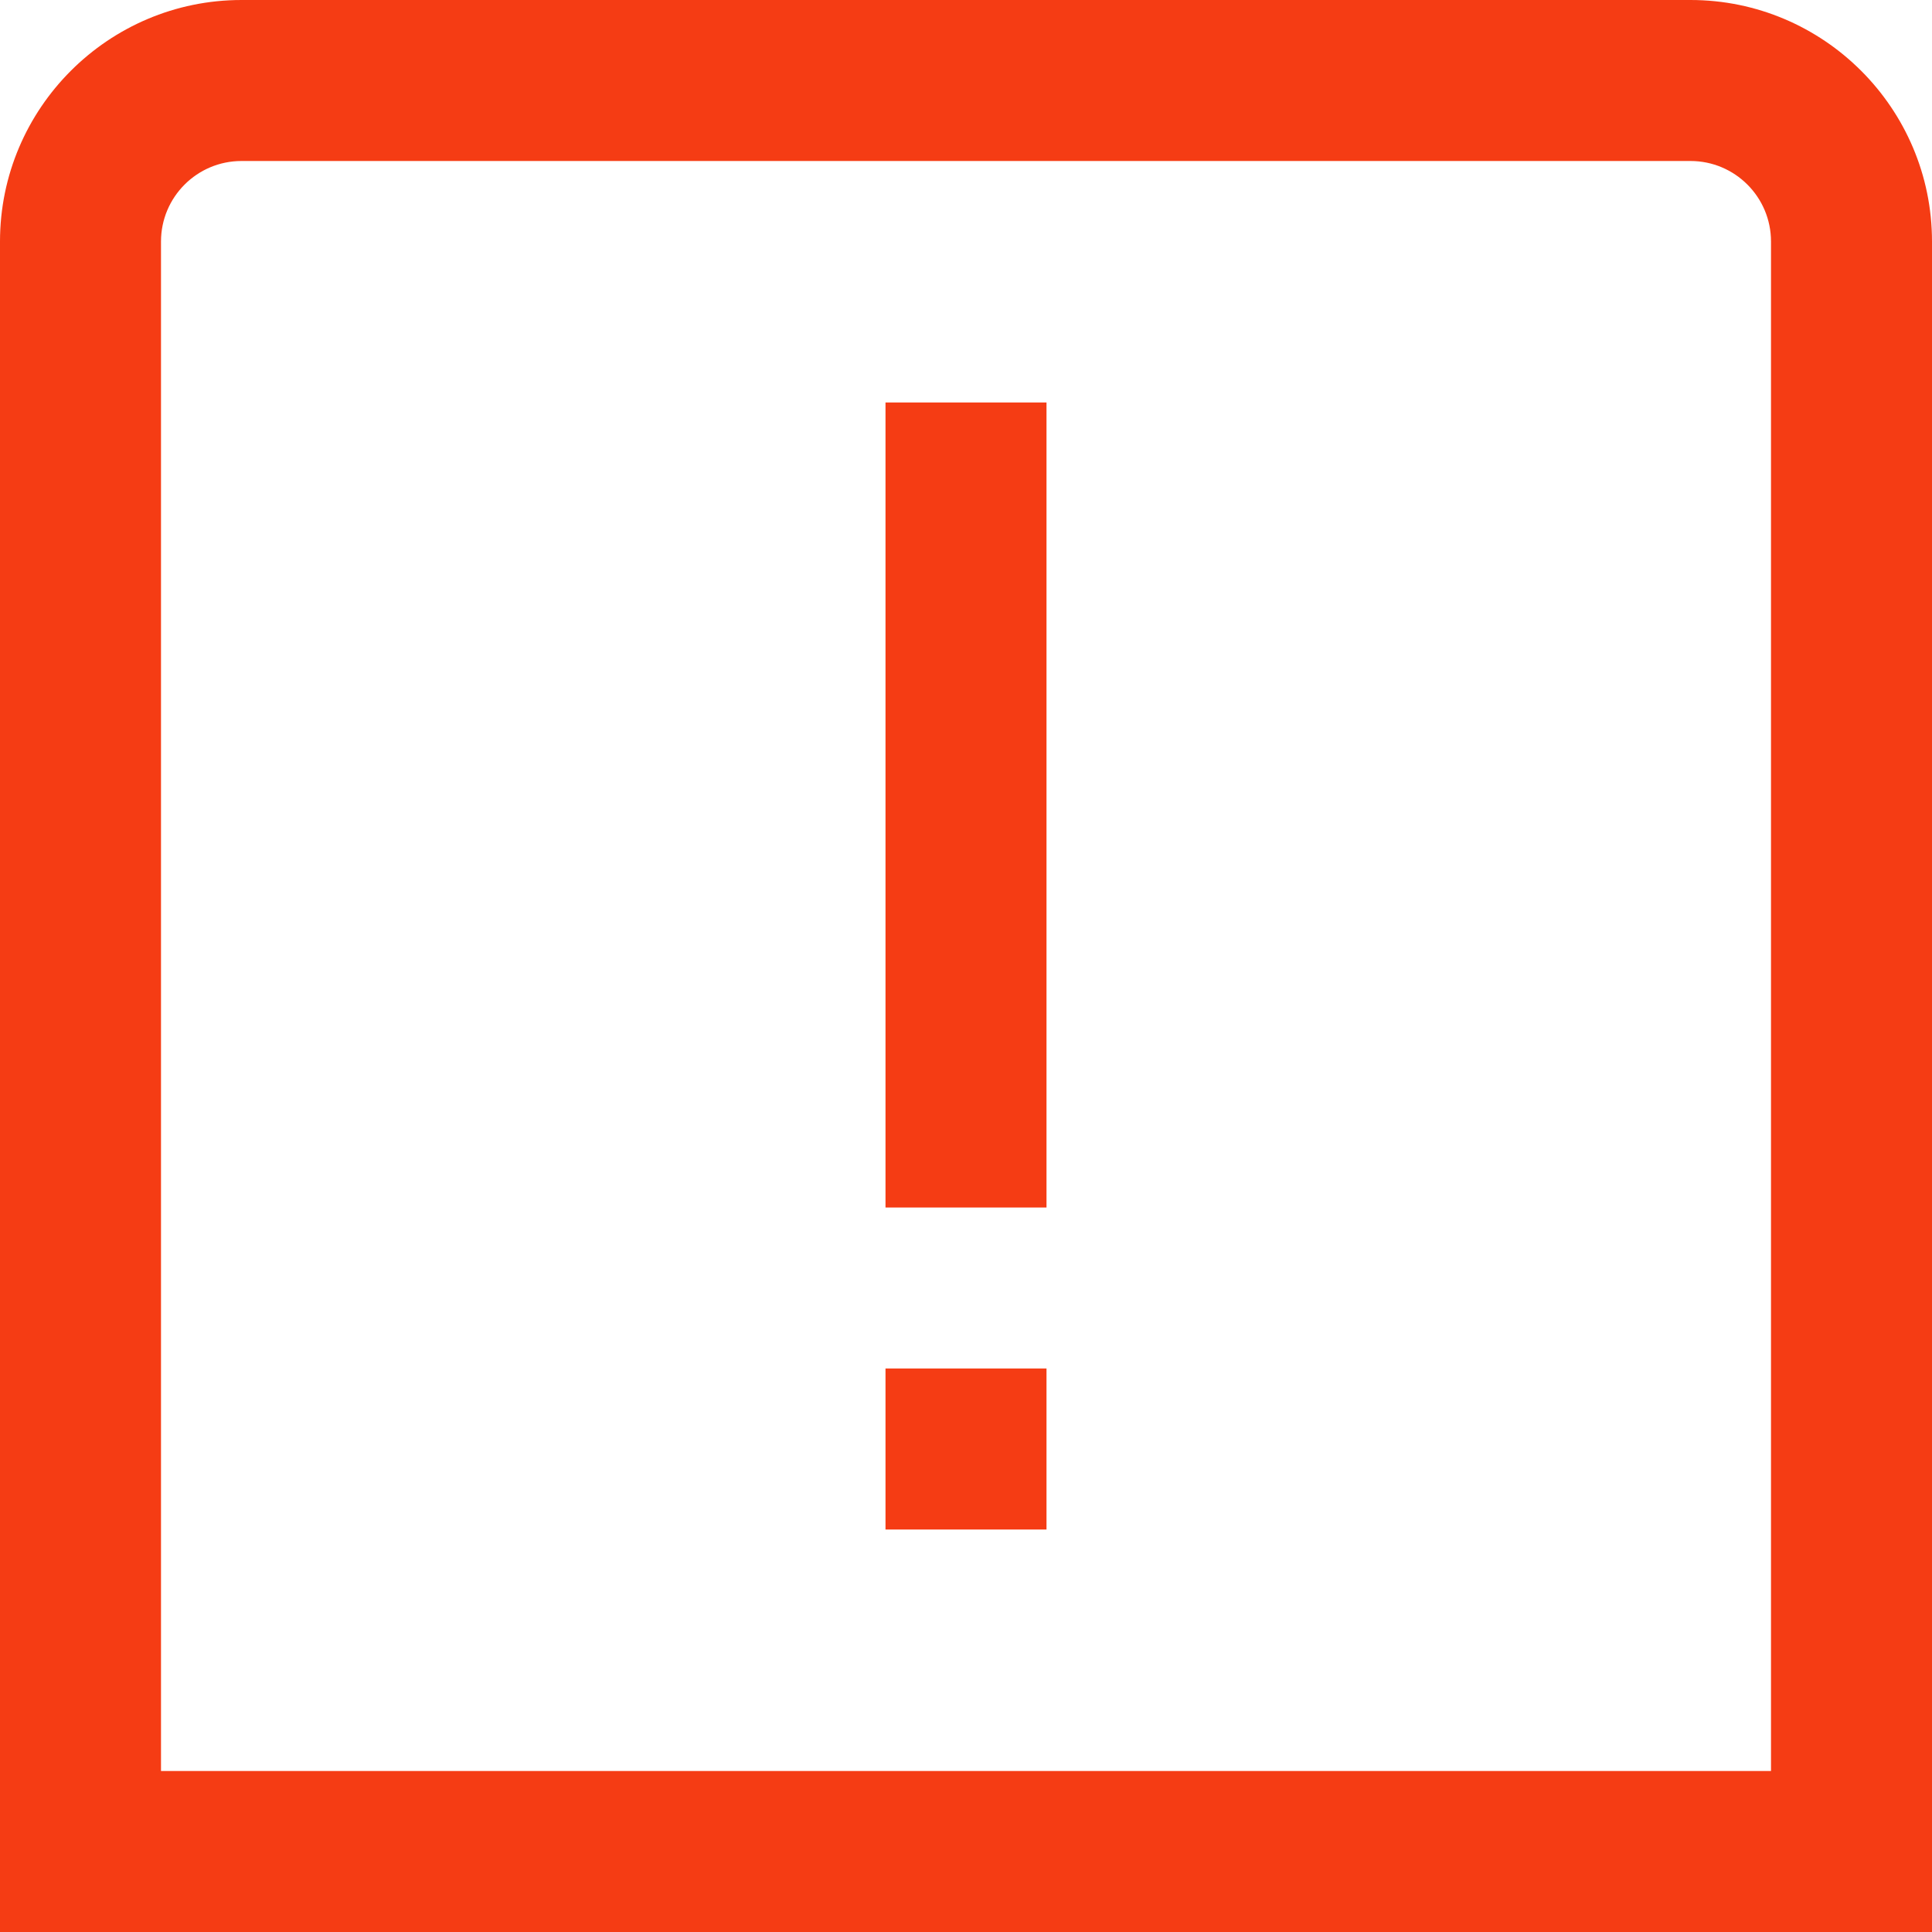
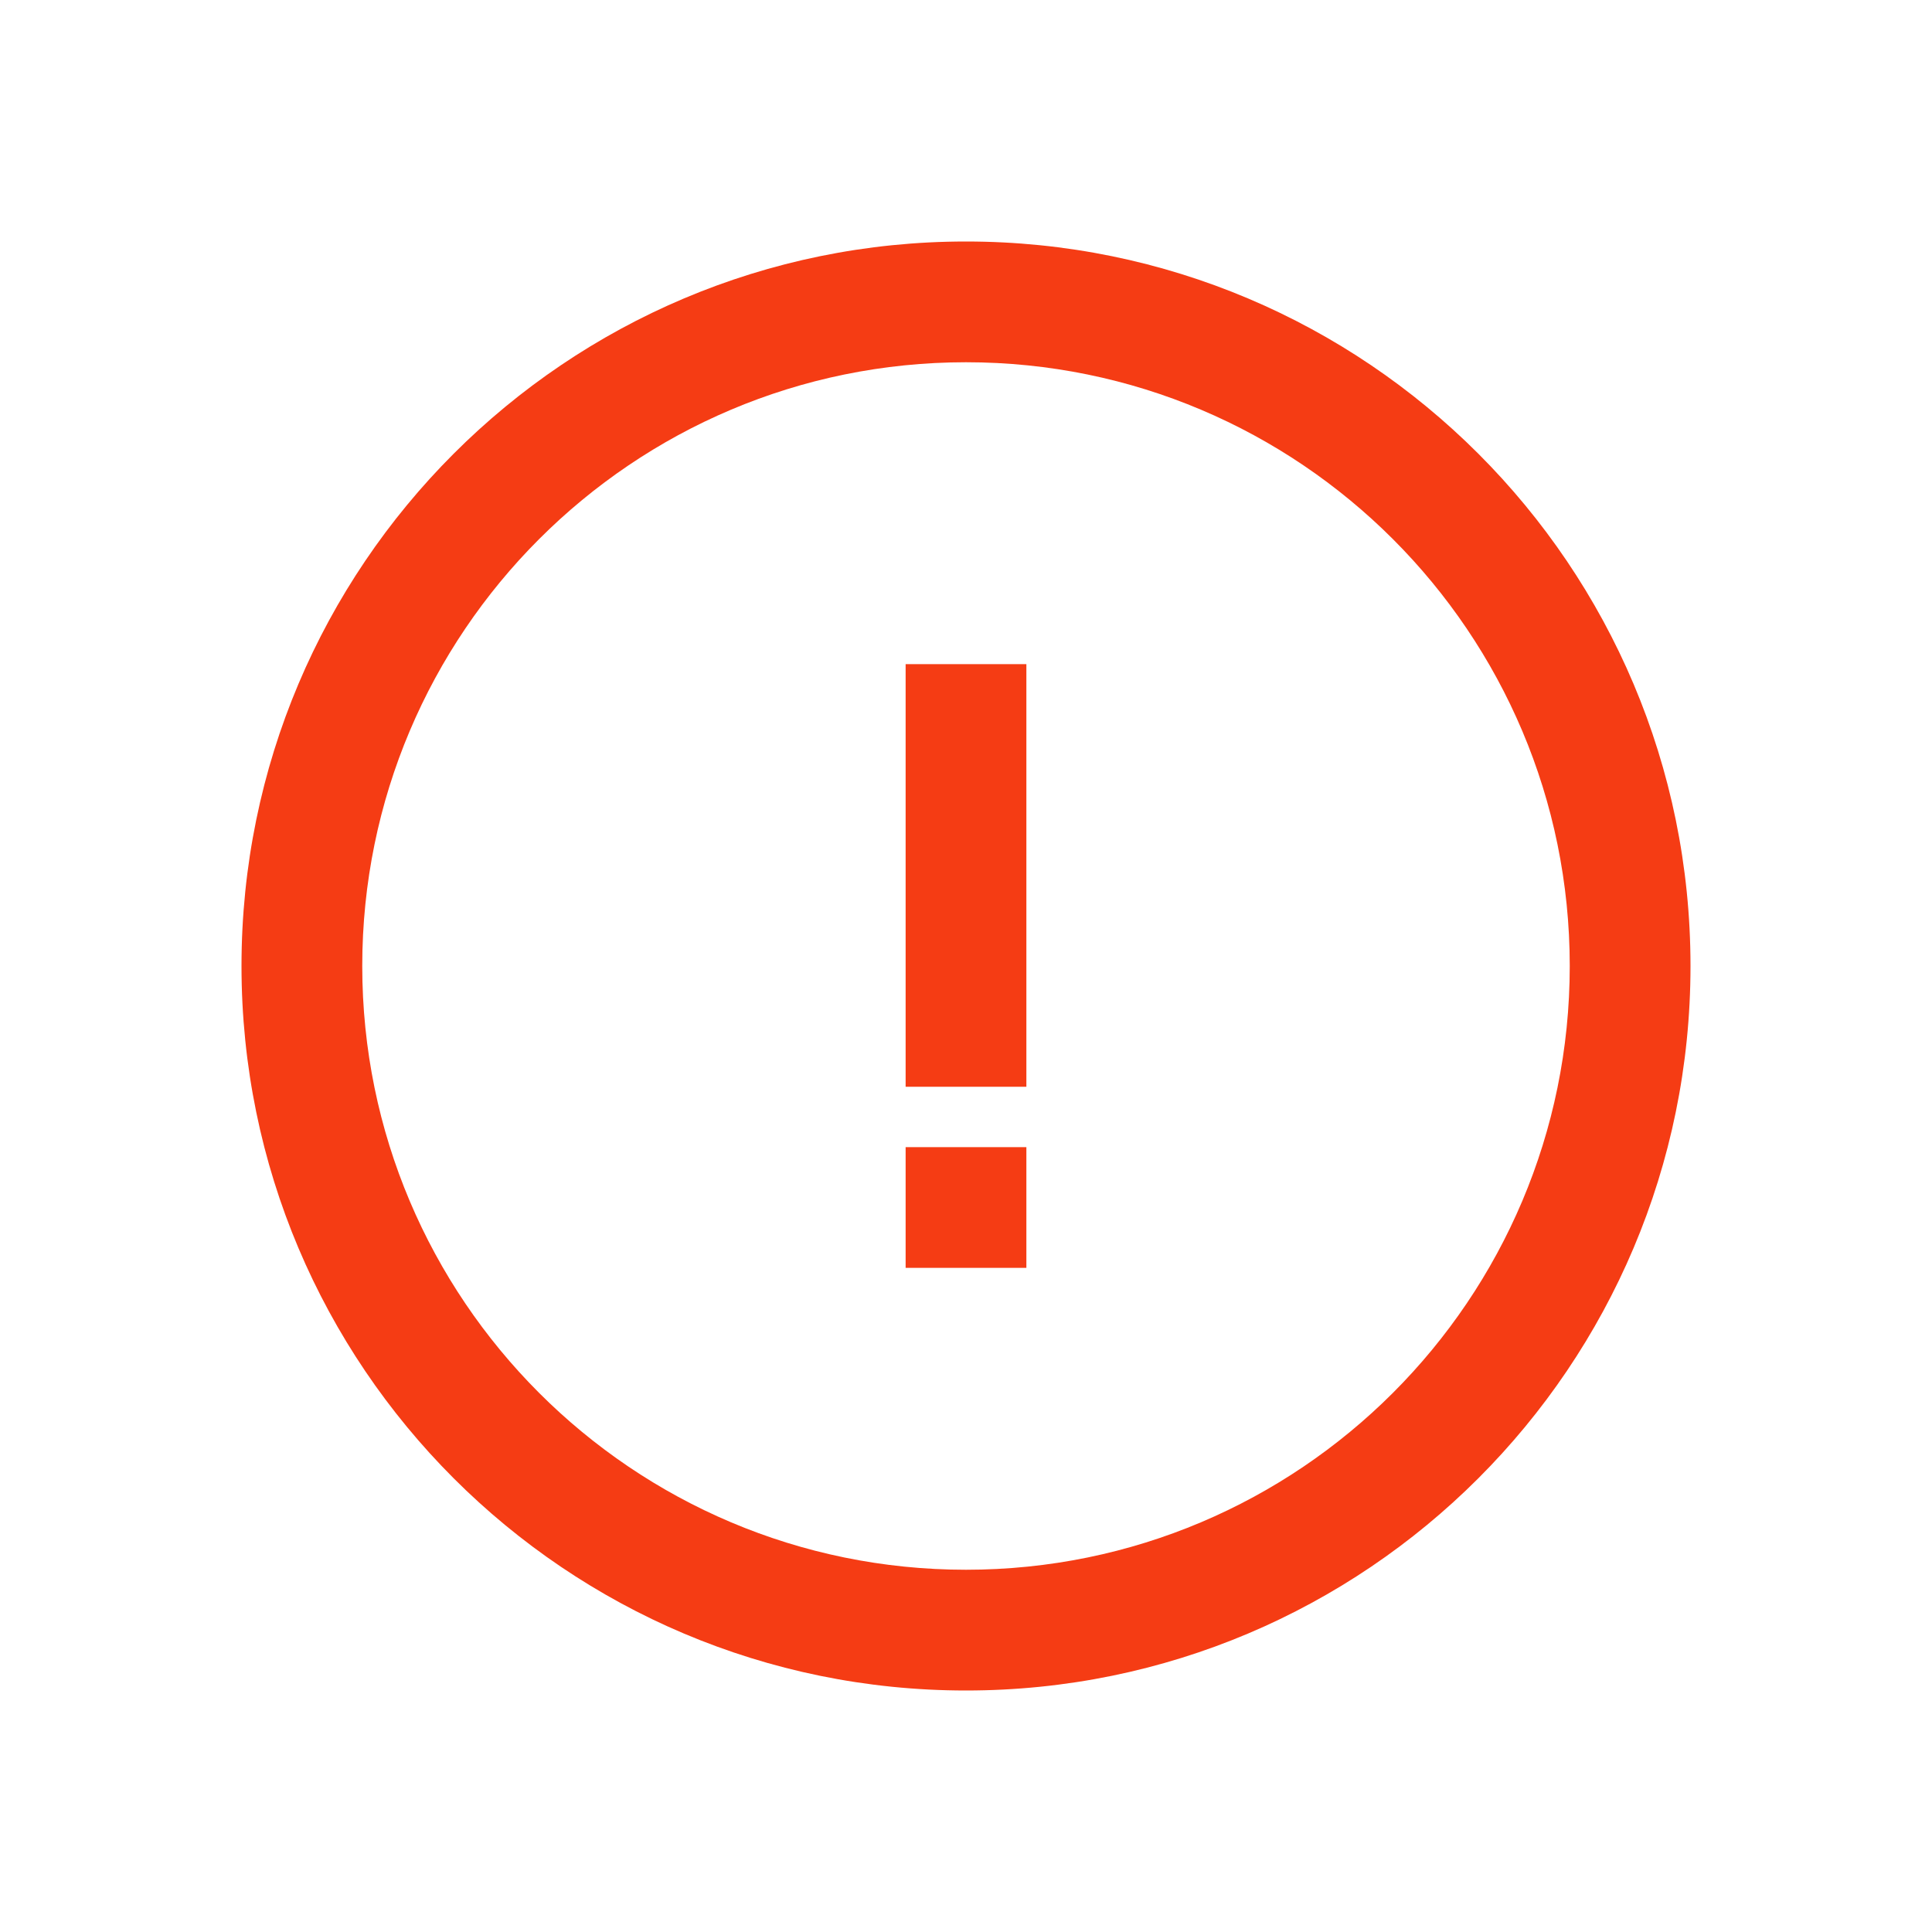
- <svg xmlns="http://www.w3.org/2000/svg" viewBox="0 0 24 24" fill="#F53C14" width="12" height="12">
-   <path fill="#F53C14" d="m21,0H3C1.346,0,0,1.346,0,3v21h24V3c0-1.654-1.346-3-3-3Zm1,22H2V3c0-.552.448-1,1-1h18c.552,0,1,.448,1,1v19Zm-11-5h2v2h-2v-2Zm0-12h2v10h-2V5Z" />
+ <svg xmlns="http://www.w3.org/2000/svg" width="16" height="16" viewBox="0 0 16 16" fill="none">
+   <path fill-rule="evenodd" clip-rule="evenodd" d="M13 8C13 10.761 10.761 13 8 13C5.239 13 3 10.761 3 8C3 5.239 5.239 3 8 3C10.761 3 13 5.239 13 8ZM14 8C14 11.314 11.314 14 8 14C4.686 14 2 11.314 2 8C2 4.686 4.686 2 8 2C11.314 2 14 4.686 14 8ZM7.5 9V5.5H8.5V9H7.5ZM7.5 10.5V9.5H8.5V10.5H7.5Z" fill="#F53C14" />
</svg>
